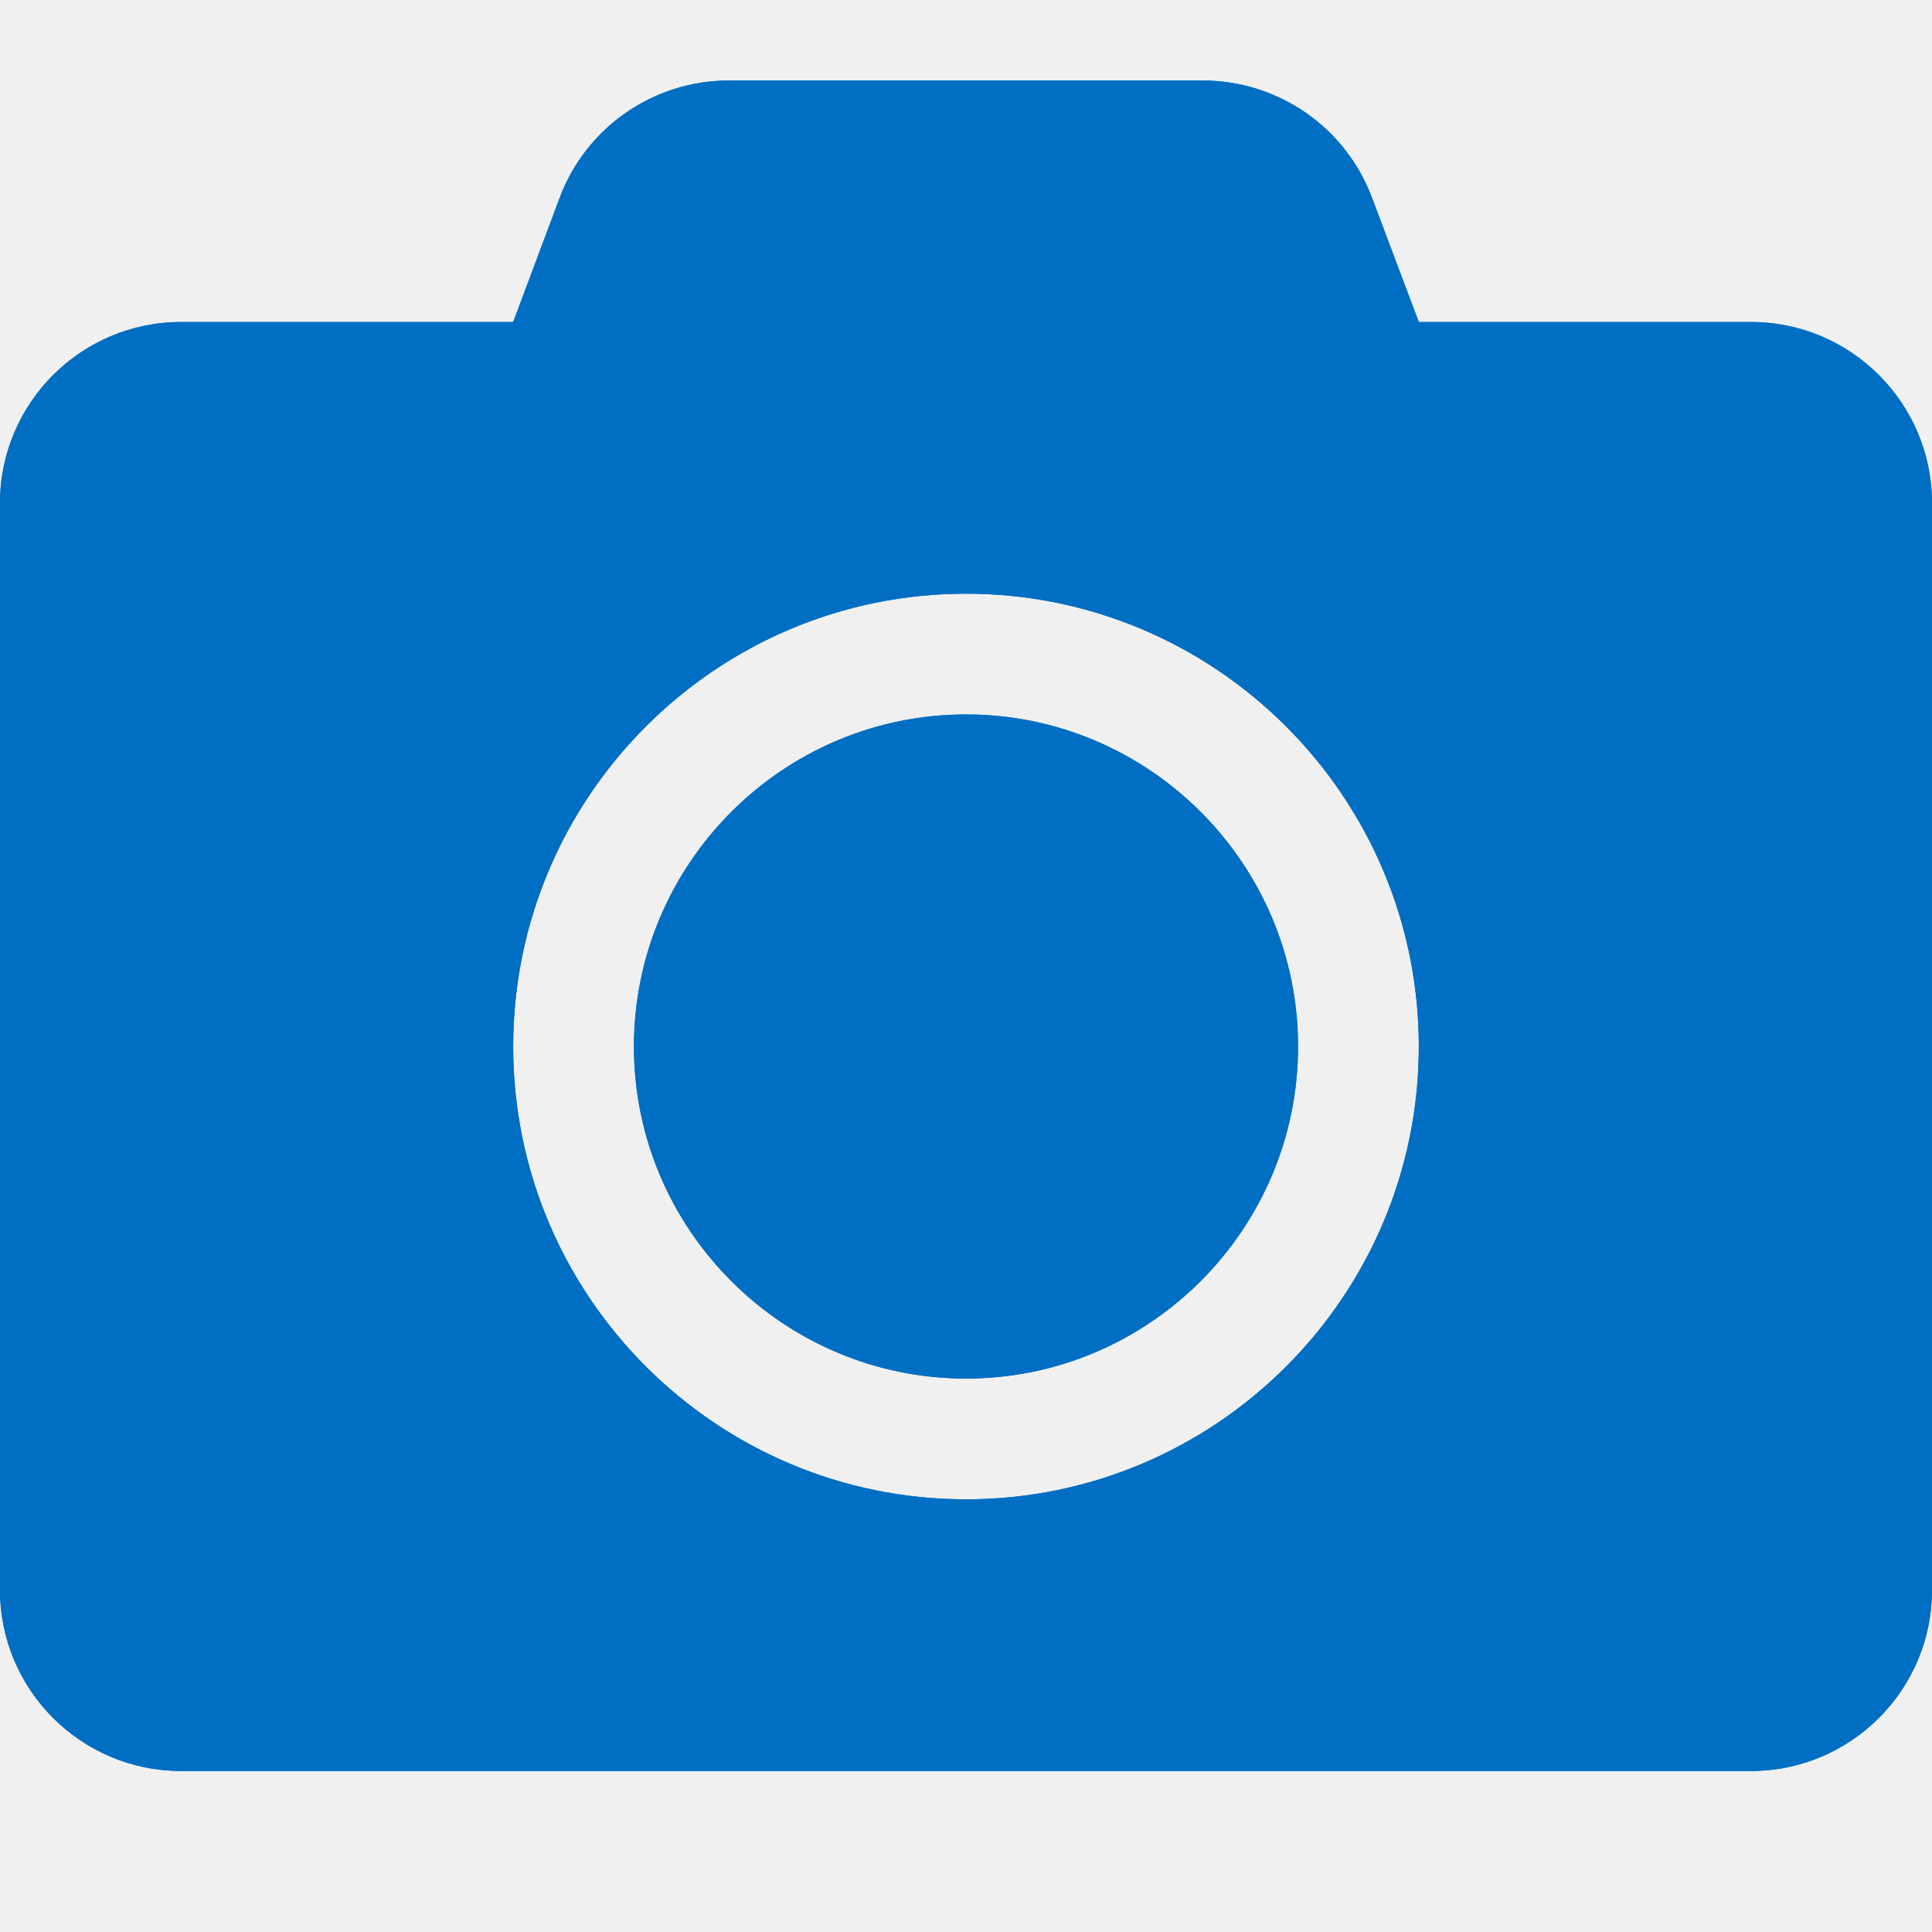
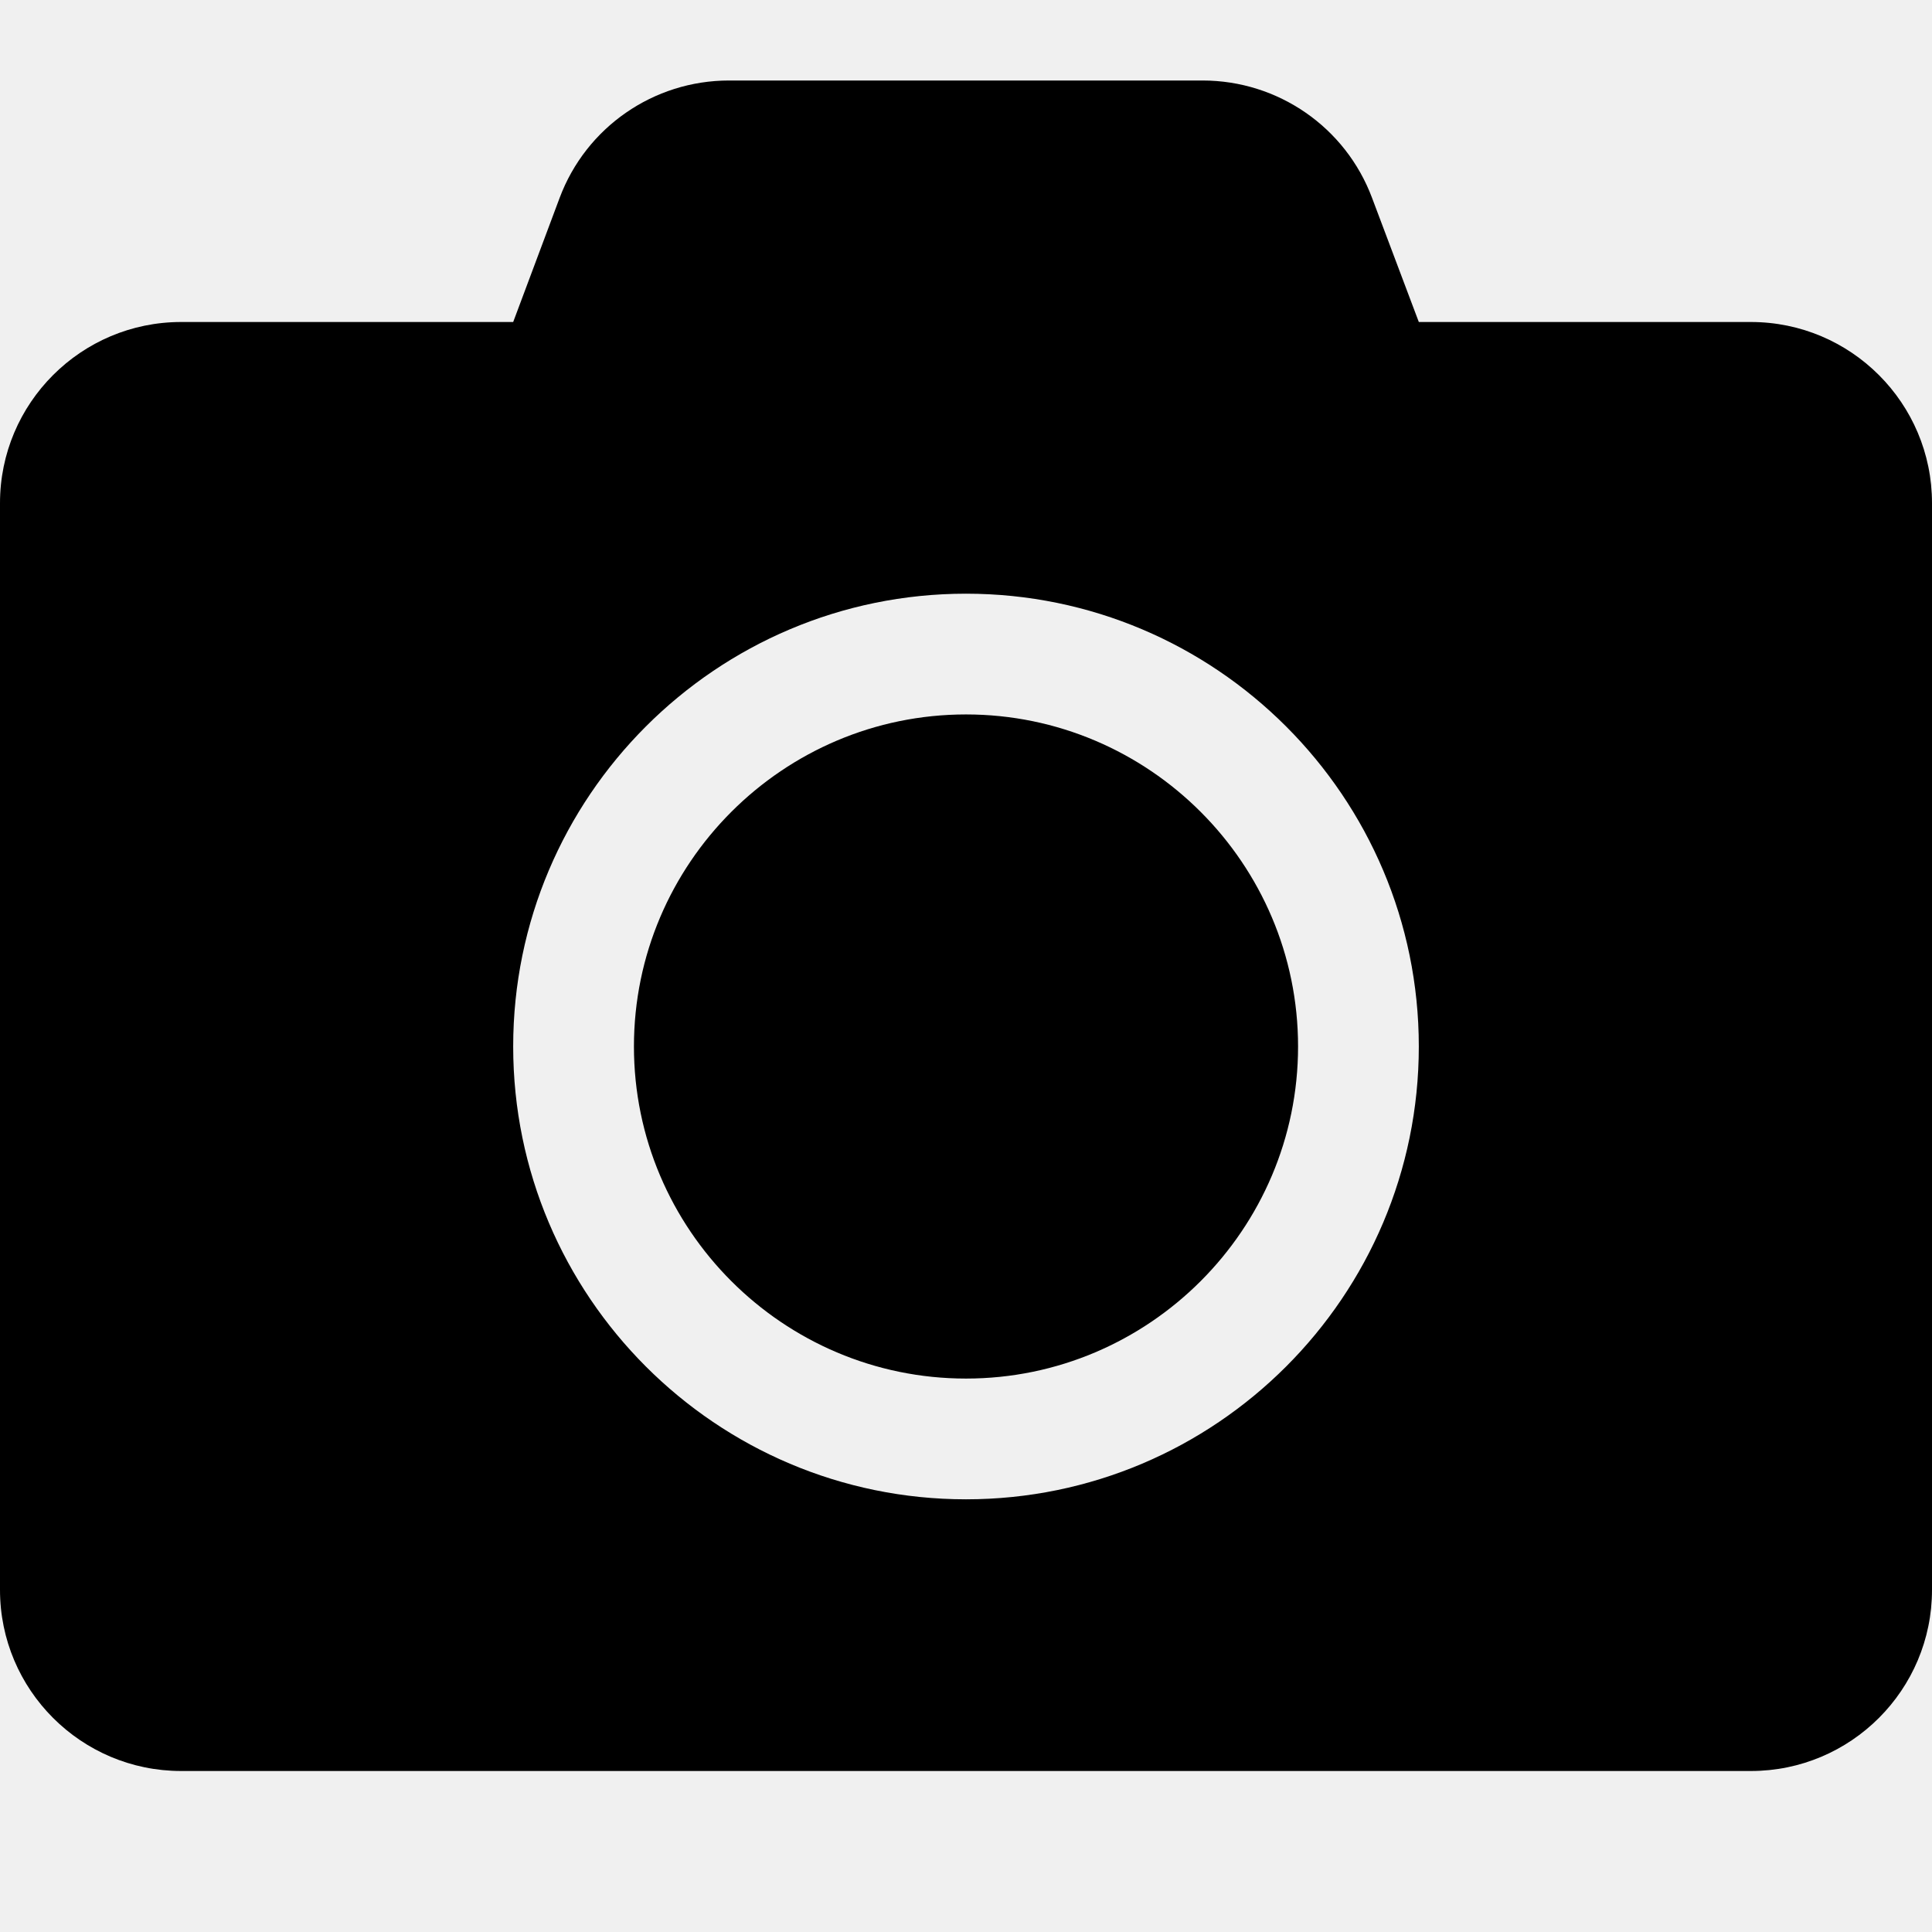
<svg xmlns="http://www.w3.org/2000/svg" xmlns:xlink="http://www.w3.org/1999/xlink" width="24px" height="24px" viewBox="0 0 24 24" version="1.1">
  <defs>
    <path d="M16.125,13 C16.125,15.273 14.273,17.125 12,17.125 C9.727,17.125 7.875,15.273 7.875,13 C7.875,10.727 9.727,8.875 12,8.875 C14.273,8.875 16.125,10.727 16.125,13 M17.625,13 C17.625,9.897 15.103,7.375 12,7.375 C8.897,7.375 6.375,9.897 6.375,13 C6.375,16.103 8.897,18.625 12,18.625 C15.103,18.625 17.625,16.103 17.625,13 M24,6.25 L24,19.75 C24,20.992 22.992,22 21.75,22 L2.25,22 C1.008,22 0,20.992 0,19.75 L0,6.25 C0,5.008 1.008,4 2.25,4 L6.375,4 L6.952,2.458 C7.28,1.581 8.119,1 9.056,1 L14.939,1 C15.877,1 16.716,1.581 17.044,2.458 L17.625,4 L21.75,4 C22.992,4 24,5.008 24,6.25" id="path-1" />
  </defs>
-   <g id="Asset-Artboard-Page" stroke="none" stroke-width="1" fill="none" fill-rule="evenodd">
+   <g id="Asset-Artboard-Page" stroke="none" stroke-width="1" fill="inherit" fill-rule="evenodd">
    <g id="icon-/-camera">
      <g>
-         <mask id="mask-2" fill="white">
+         <mask id="mask-2">
          <use xlink:href="#path-1" />
        </mask>
-         <use id="Fill-1" fill="#0074CC" xlink:href="#path-1" />
+         <use id="Fill-1" xlink:href="#path-1" />
        <g id="Color-/-brand-/-darkblue-Color-/-ui-/-blue" mask="url(#mask-2)" fill="#006EC2">
          <rect id="Color-/-ui-/-blue" x="0" y="0" width="24" height="24" />
        </g>
      </g>
    </g>
  </g>
</svg>
